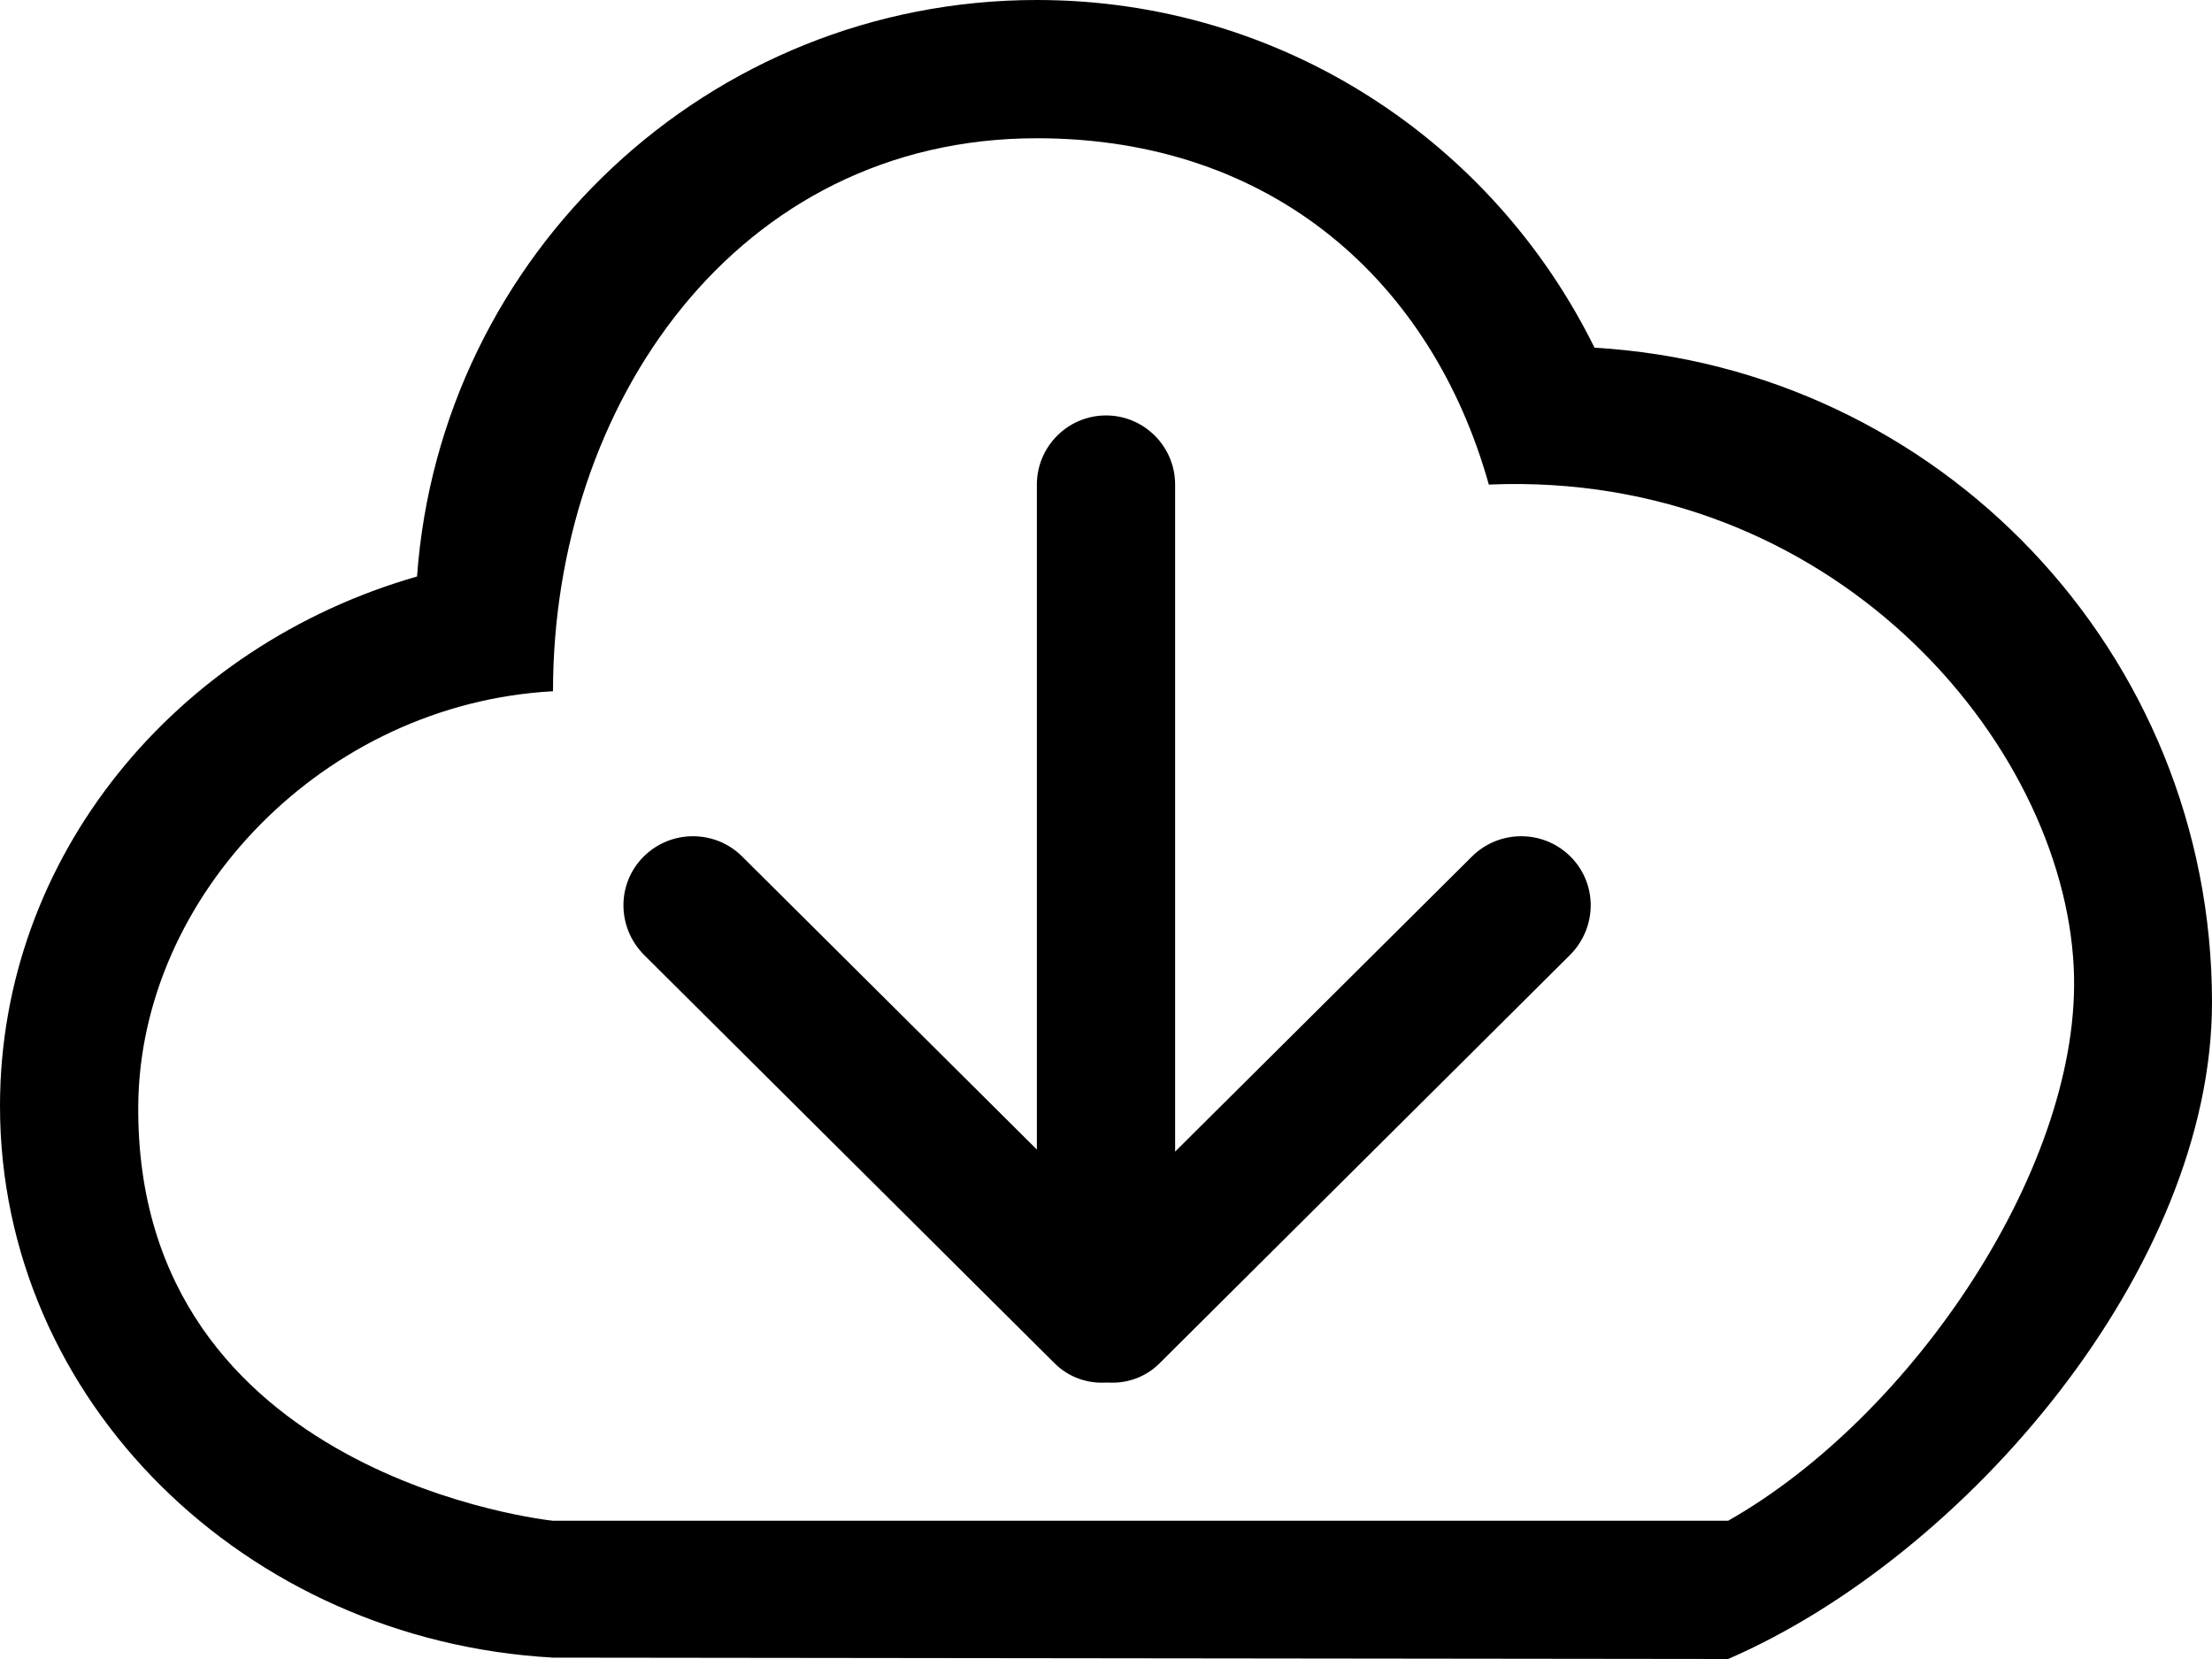
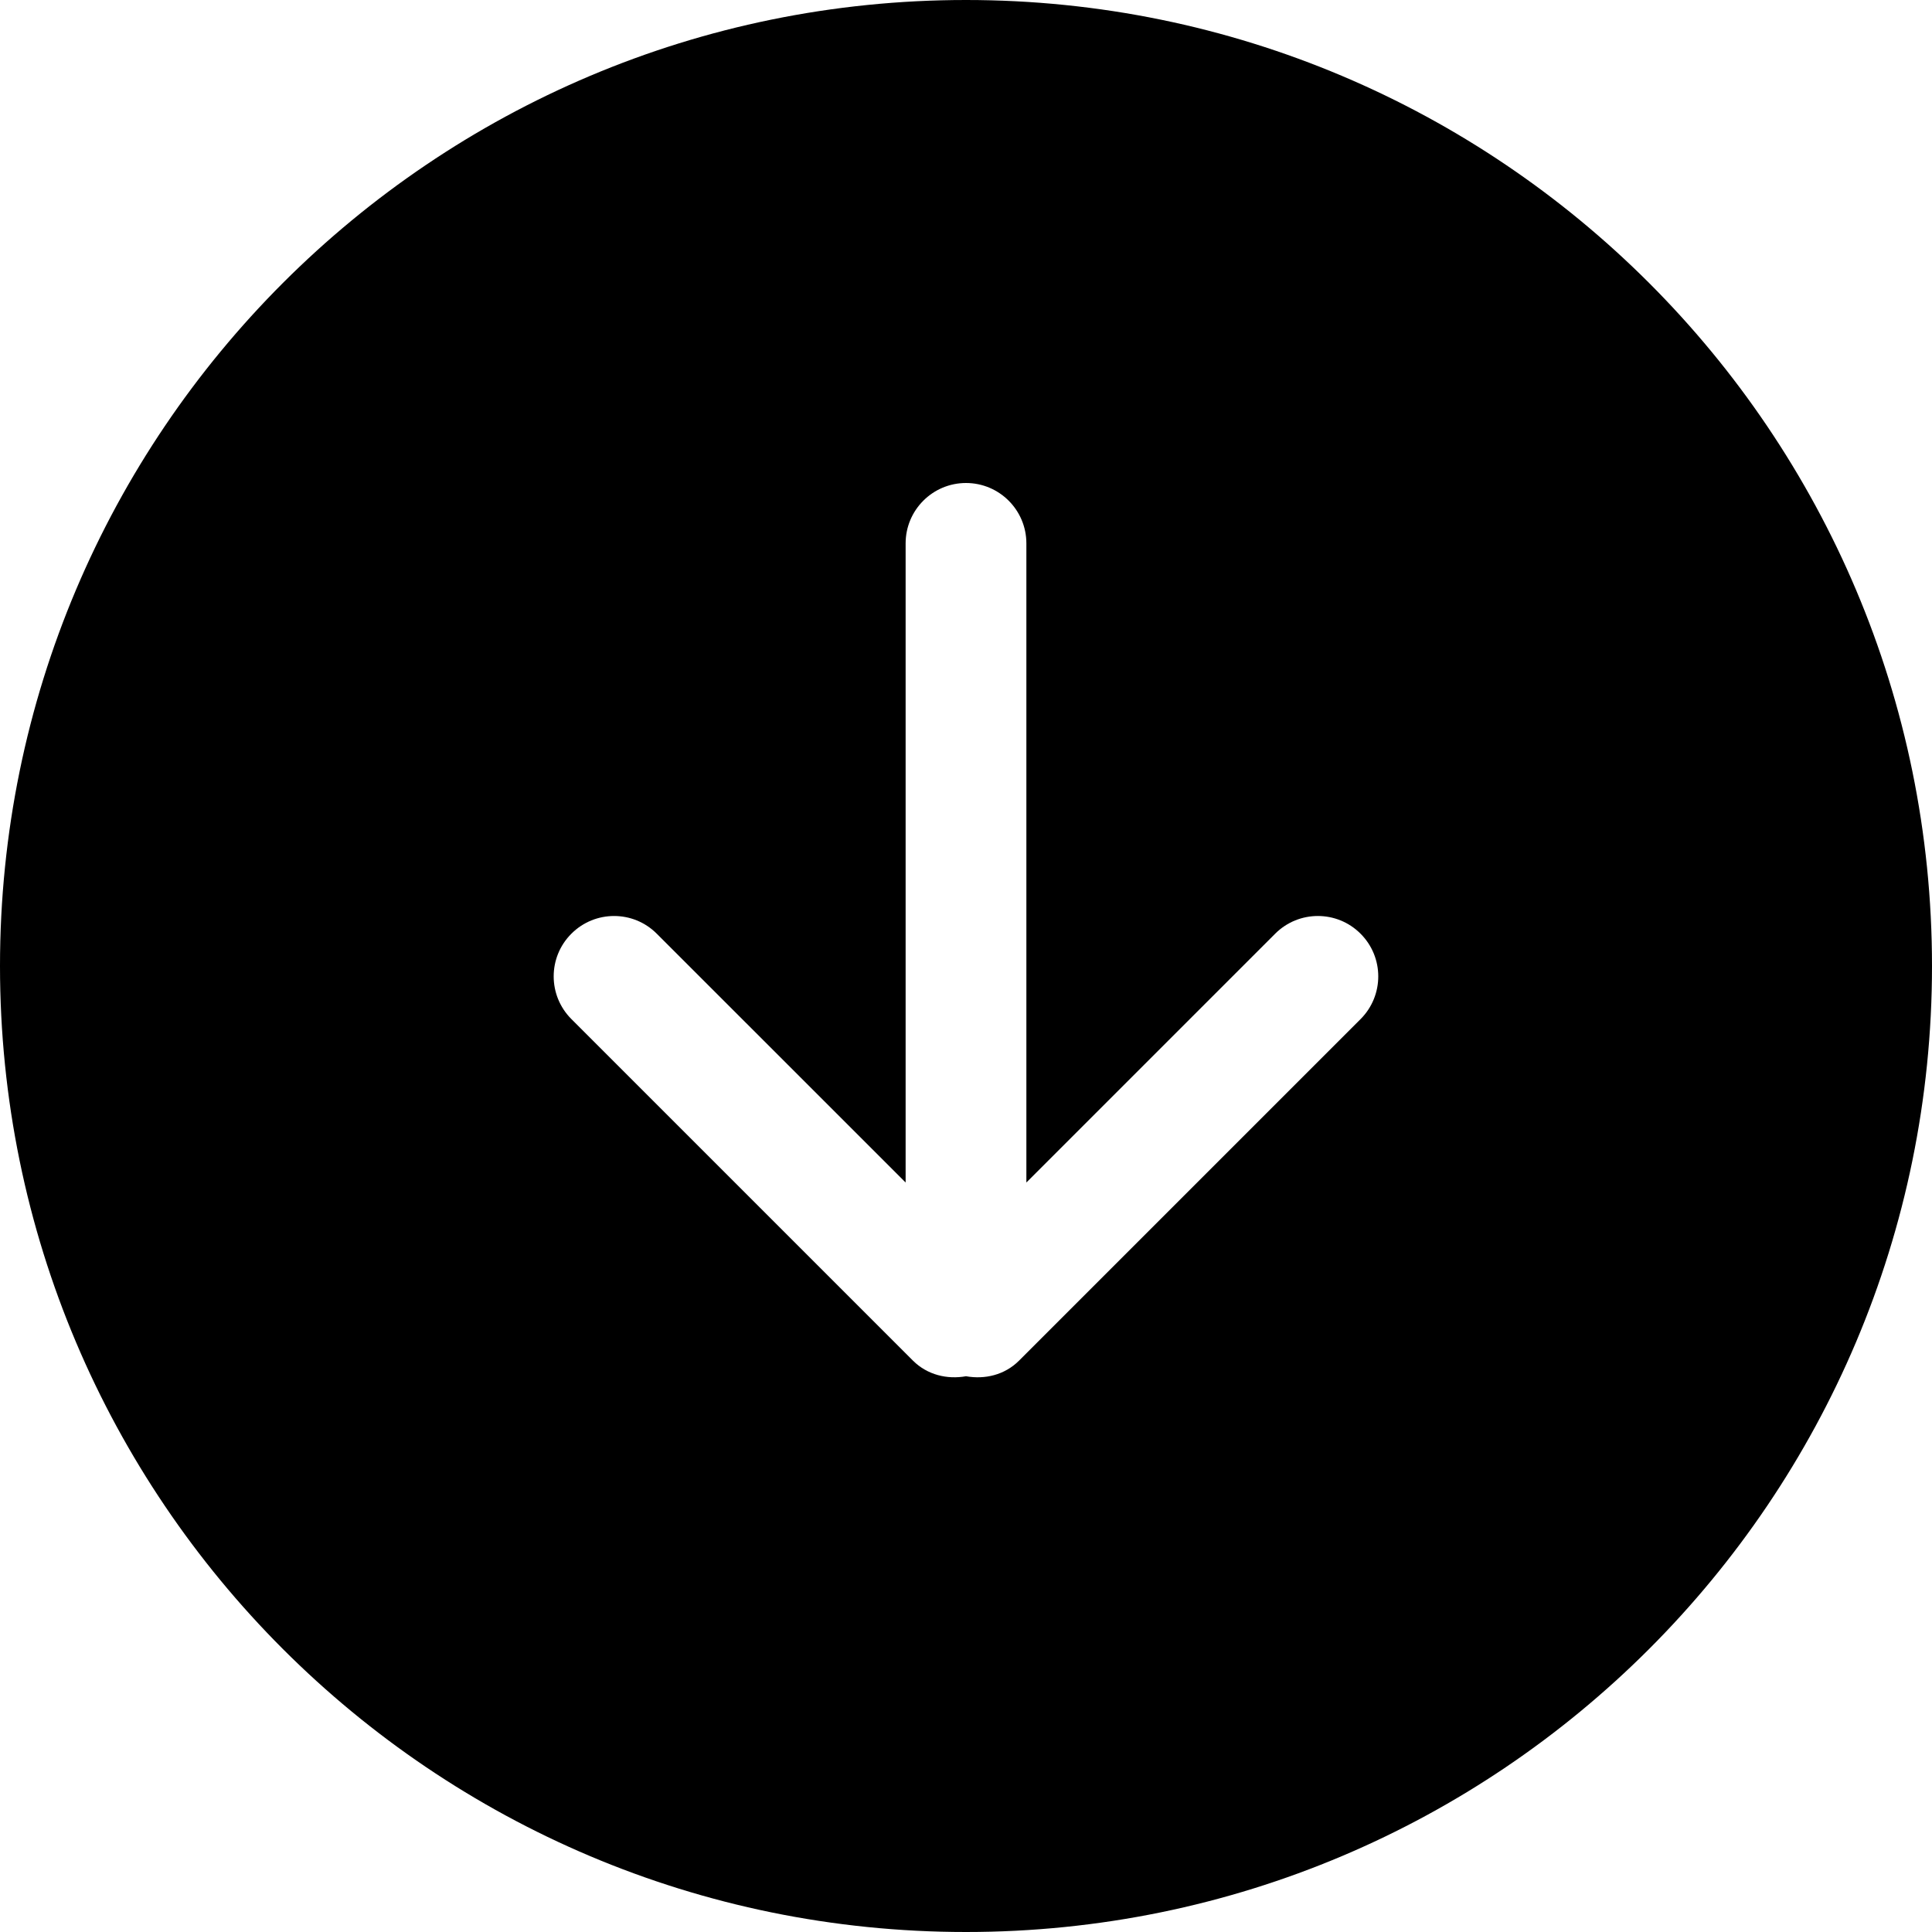
- <svg xmlns="http://www.w3.org/2000/svg" width="32px" height="24px" viewBox="0 0 32 24" version="1.1">
-   <defs />
-   <g id="Page-1" stroke="none" stroke-width="1" fill="none" fill-rule="evenodd">
-     <g id="Icon-Set" transform="translate(-412, -1139)" fill="#000000">
-       <path d="M437,1161 L420,1161 C420,1161 413.962,1160.38 414,1155 C414.021,1151.96 416.688,1149.18 420,1149 C420,1144.86 422.65,1141 427,1141 C430.433,1141 432.723,1143.1 433.538,1146.01 C438.493,1145.8 441.844,1149.72 442,1153 C442.135,1155.83 439.68,1159.48 437,1161 L437,1161 Z M435.067,1144.03 C433.599,1141.05 430.543,1139 427,1139 C422.251,1139 418.37,1142.68 418.033,1147.34 C414.542,1148.34 412,1151.39 412,1155 C412,1159.26 415.54,1162.73 420,1162.98 L437,1163 C440.437,1161.51 444,1157.35 444,1153.5 C444,1148.44 440.049,1144.32 435.067,1144.03 L435.067,1144.03 Z M433.295,1151.39 L429,1155.66 L429,1146.01 C429,1145.46 428.553,1145.01 428,1145.01 C427.448,1145.01 427,1145.46 427,1146.01 L427,1155.63 L422.736,1151.39 C422.344,1151 421.707,1151 421.313,1151.39 C420.921,1151.78 420.921,1152.41 421.313,1152.81 L427.254,1158.72 C427.464,1158.93 427.741,1159.02 428.016,1159 C428.29,1159.02 428.568,1158.93 428.777,1158.72 L434.718,1152.81 C435.11,1152.41 435.11,1151.78 434.718,1151.39 C434.325,1151 433.688,1151 433.295,1151.39 L433.295,1151.39 Z" id="cloud-download" />
+ <svg xmlns="http://www.w3.org/2000/svg" version="1.1" id="Capa_1" x="0px" y="0px" width="612px" height="612px" viewBox="0 0 612 612" style="enable-background:new 0 0 612 612;" xml:space="preserve">
+   <g>
+     <g id="_x37__24_">
+       <g>
+         <path d="M306,0C137.012,0,0,136.992,0,306s137.012,306,306,306s306-137.012,306-306S475.008,0,306,0z M431.001,322.811     l-108.19,108.19c-4.59,4.59-10.862,6.005-16.811,4.953c-5.929,1.052-12.221-0.382-16.811-4.953l-108.19-108.19     c-7.478-7.478-7.478-19.583,0-27.042c7.478-7.478,19.584-7.478,27.043,0l78.833,78.814V172.125     c0-10.557,8.568-19.125,19.125-19.125c10.557,0,19.125,8.568,19.125,19.125v202.457l78.814-78.814     c7.478-7.478,19.584-7.478,27.042,0C438.46,303.227,438.46,315.333,431.001,322.811z" />
+       </g>
    </g>
  </g>
+   <g>
+ </g>
+   <g>
+ </g>
+   <g>
+ </g>
+   <g>
+ </g>
+   <g>
+ </g>
+   <g>
+ </g>
+   <g>
+ </g>
+   <g>
+ </g>
+   <g>
+ </g>
+   <g>
+ </g>
+   <g>
+ </g>
+   <g>
+ </g>
+   <g>
+ </g>
+   <g>
+ </g>
+   <g>
+ </g>
</svg>
